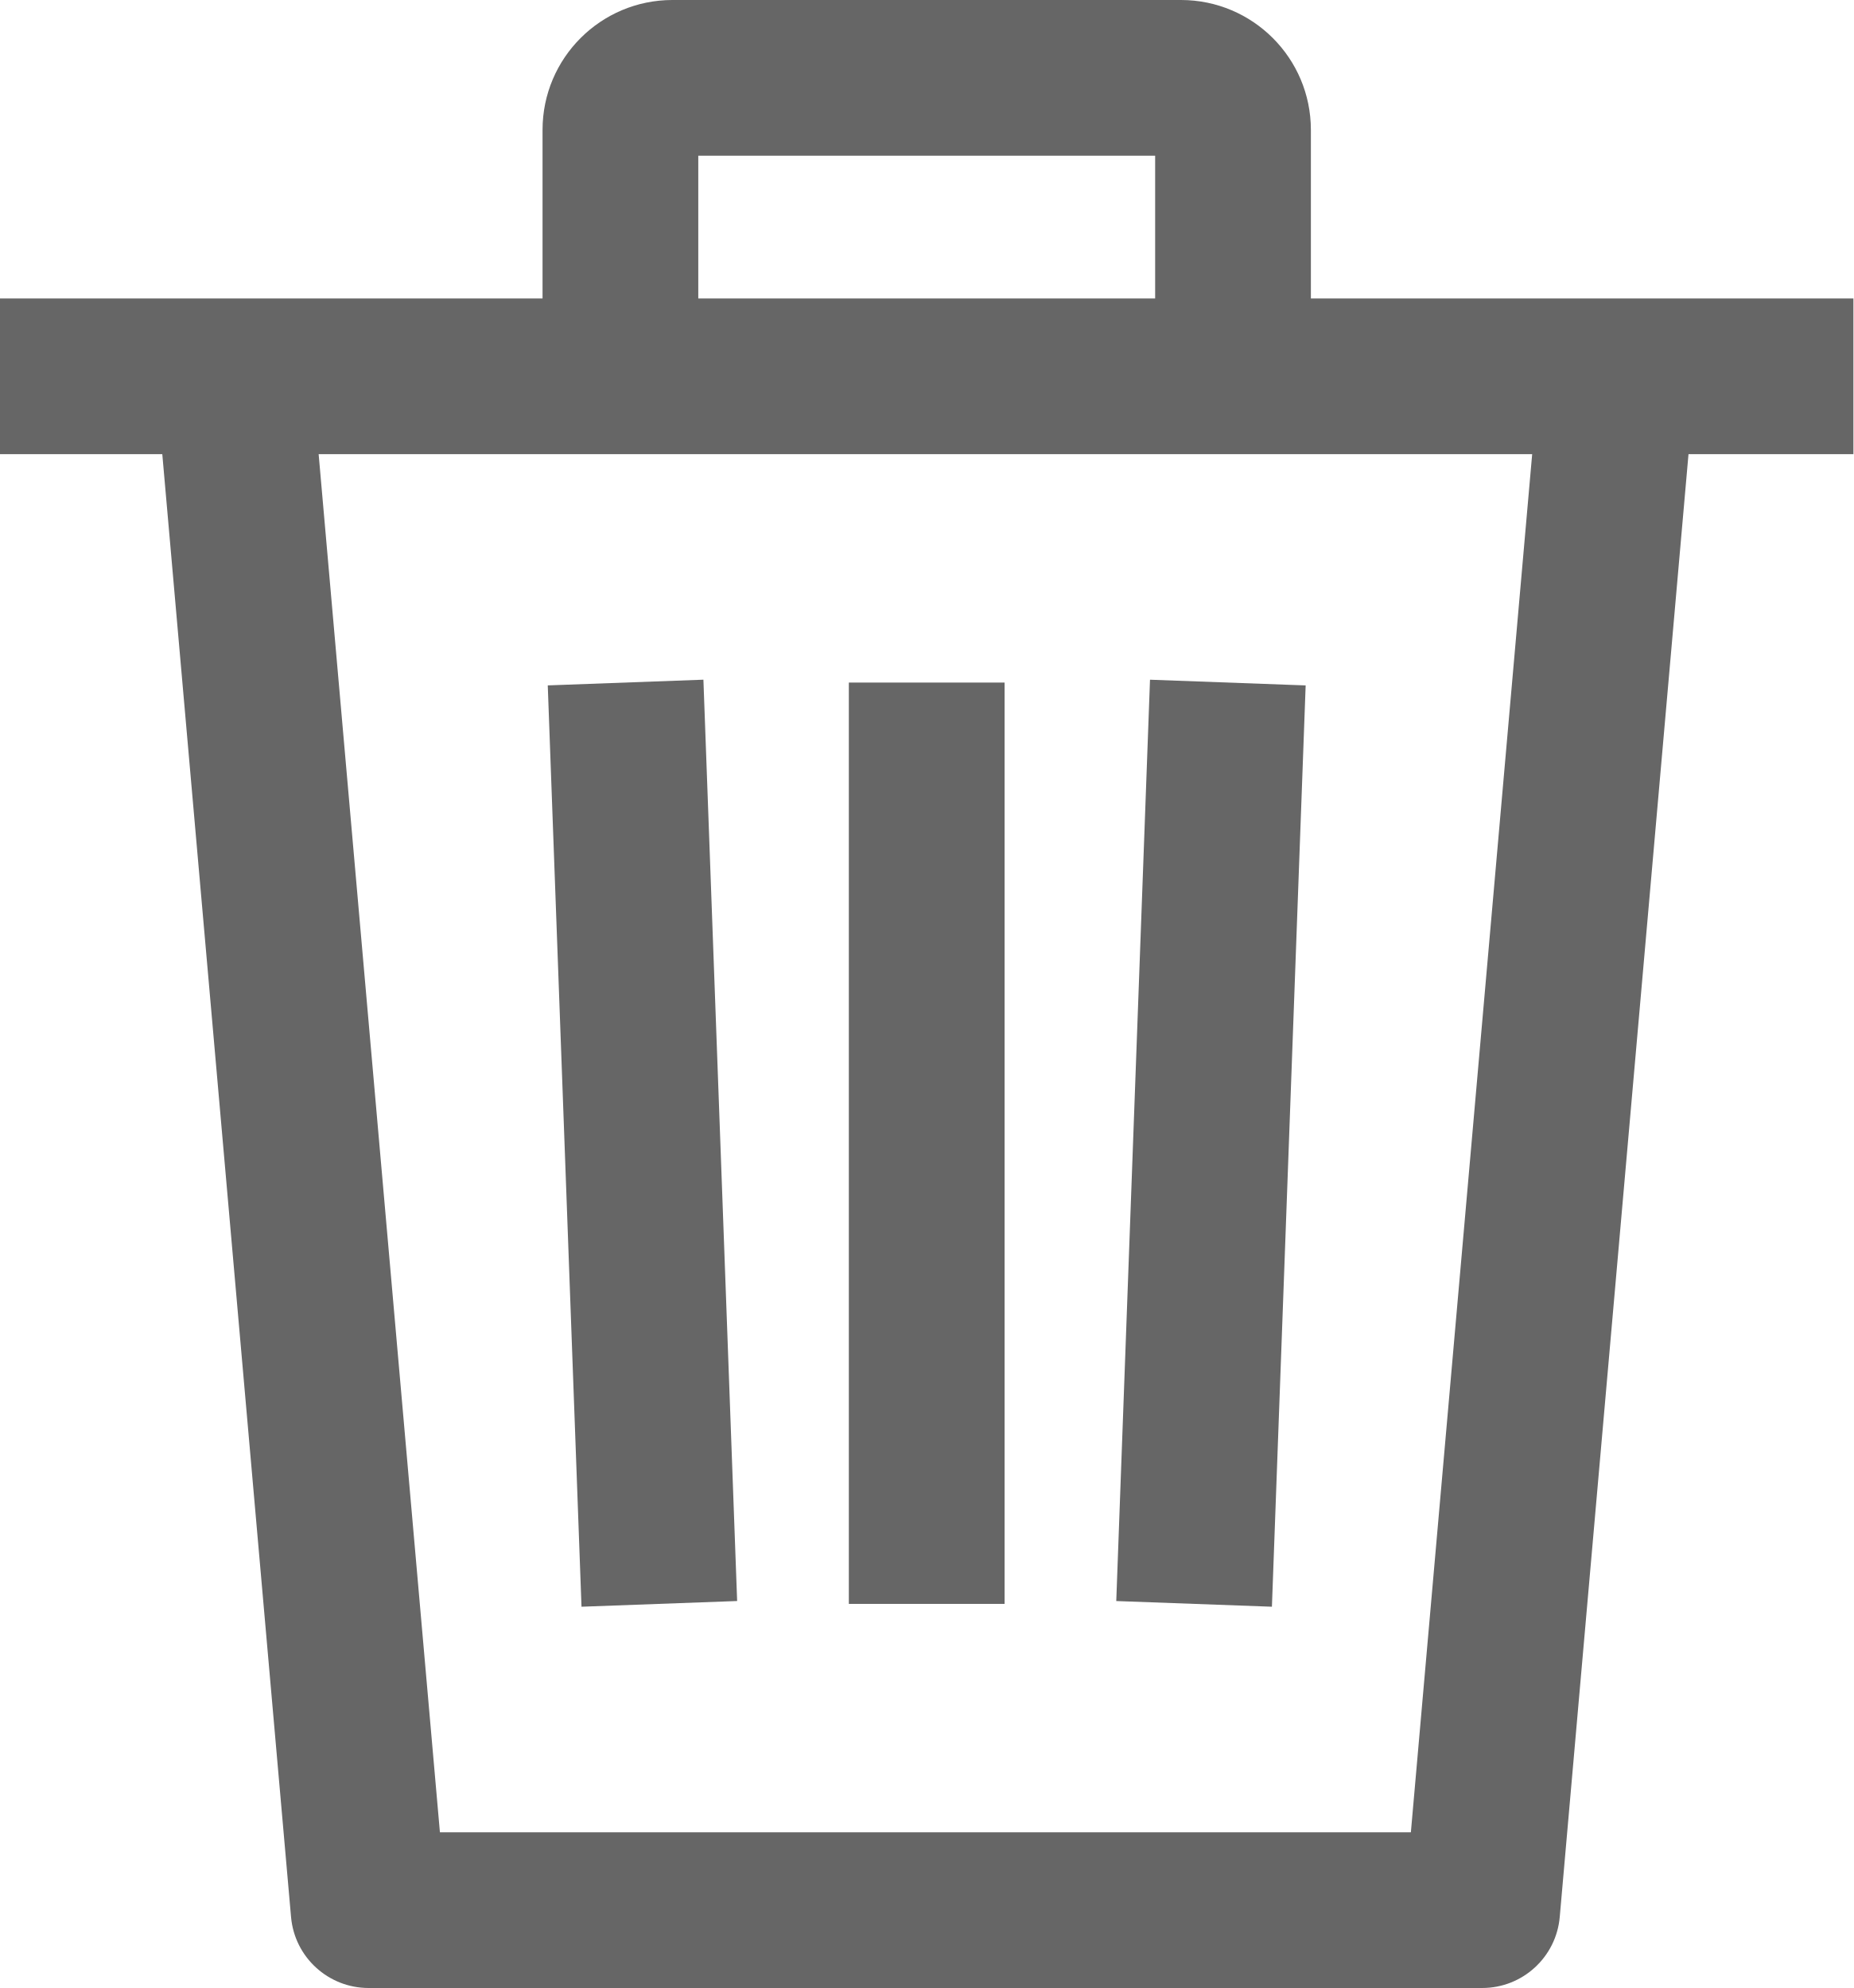
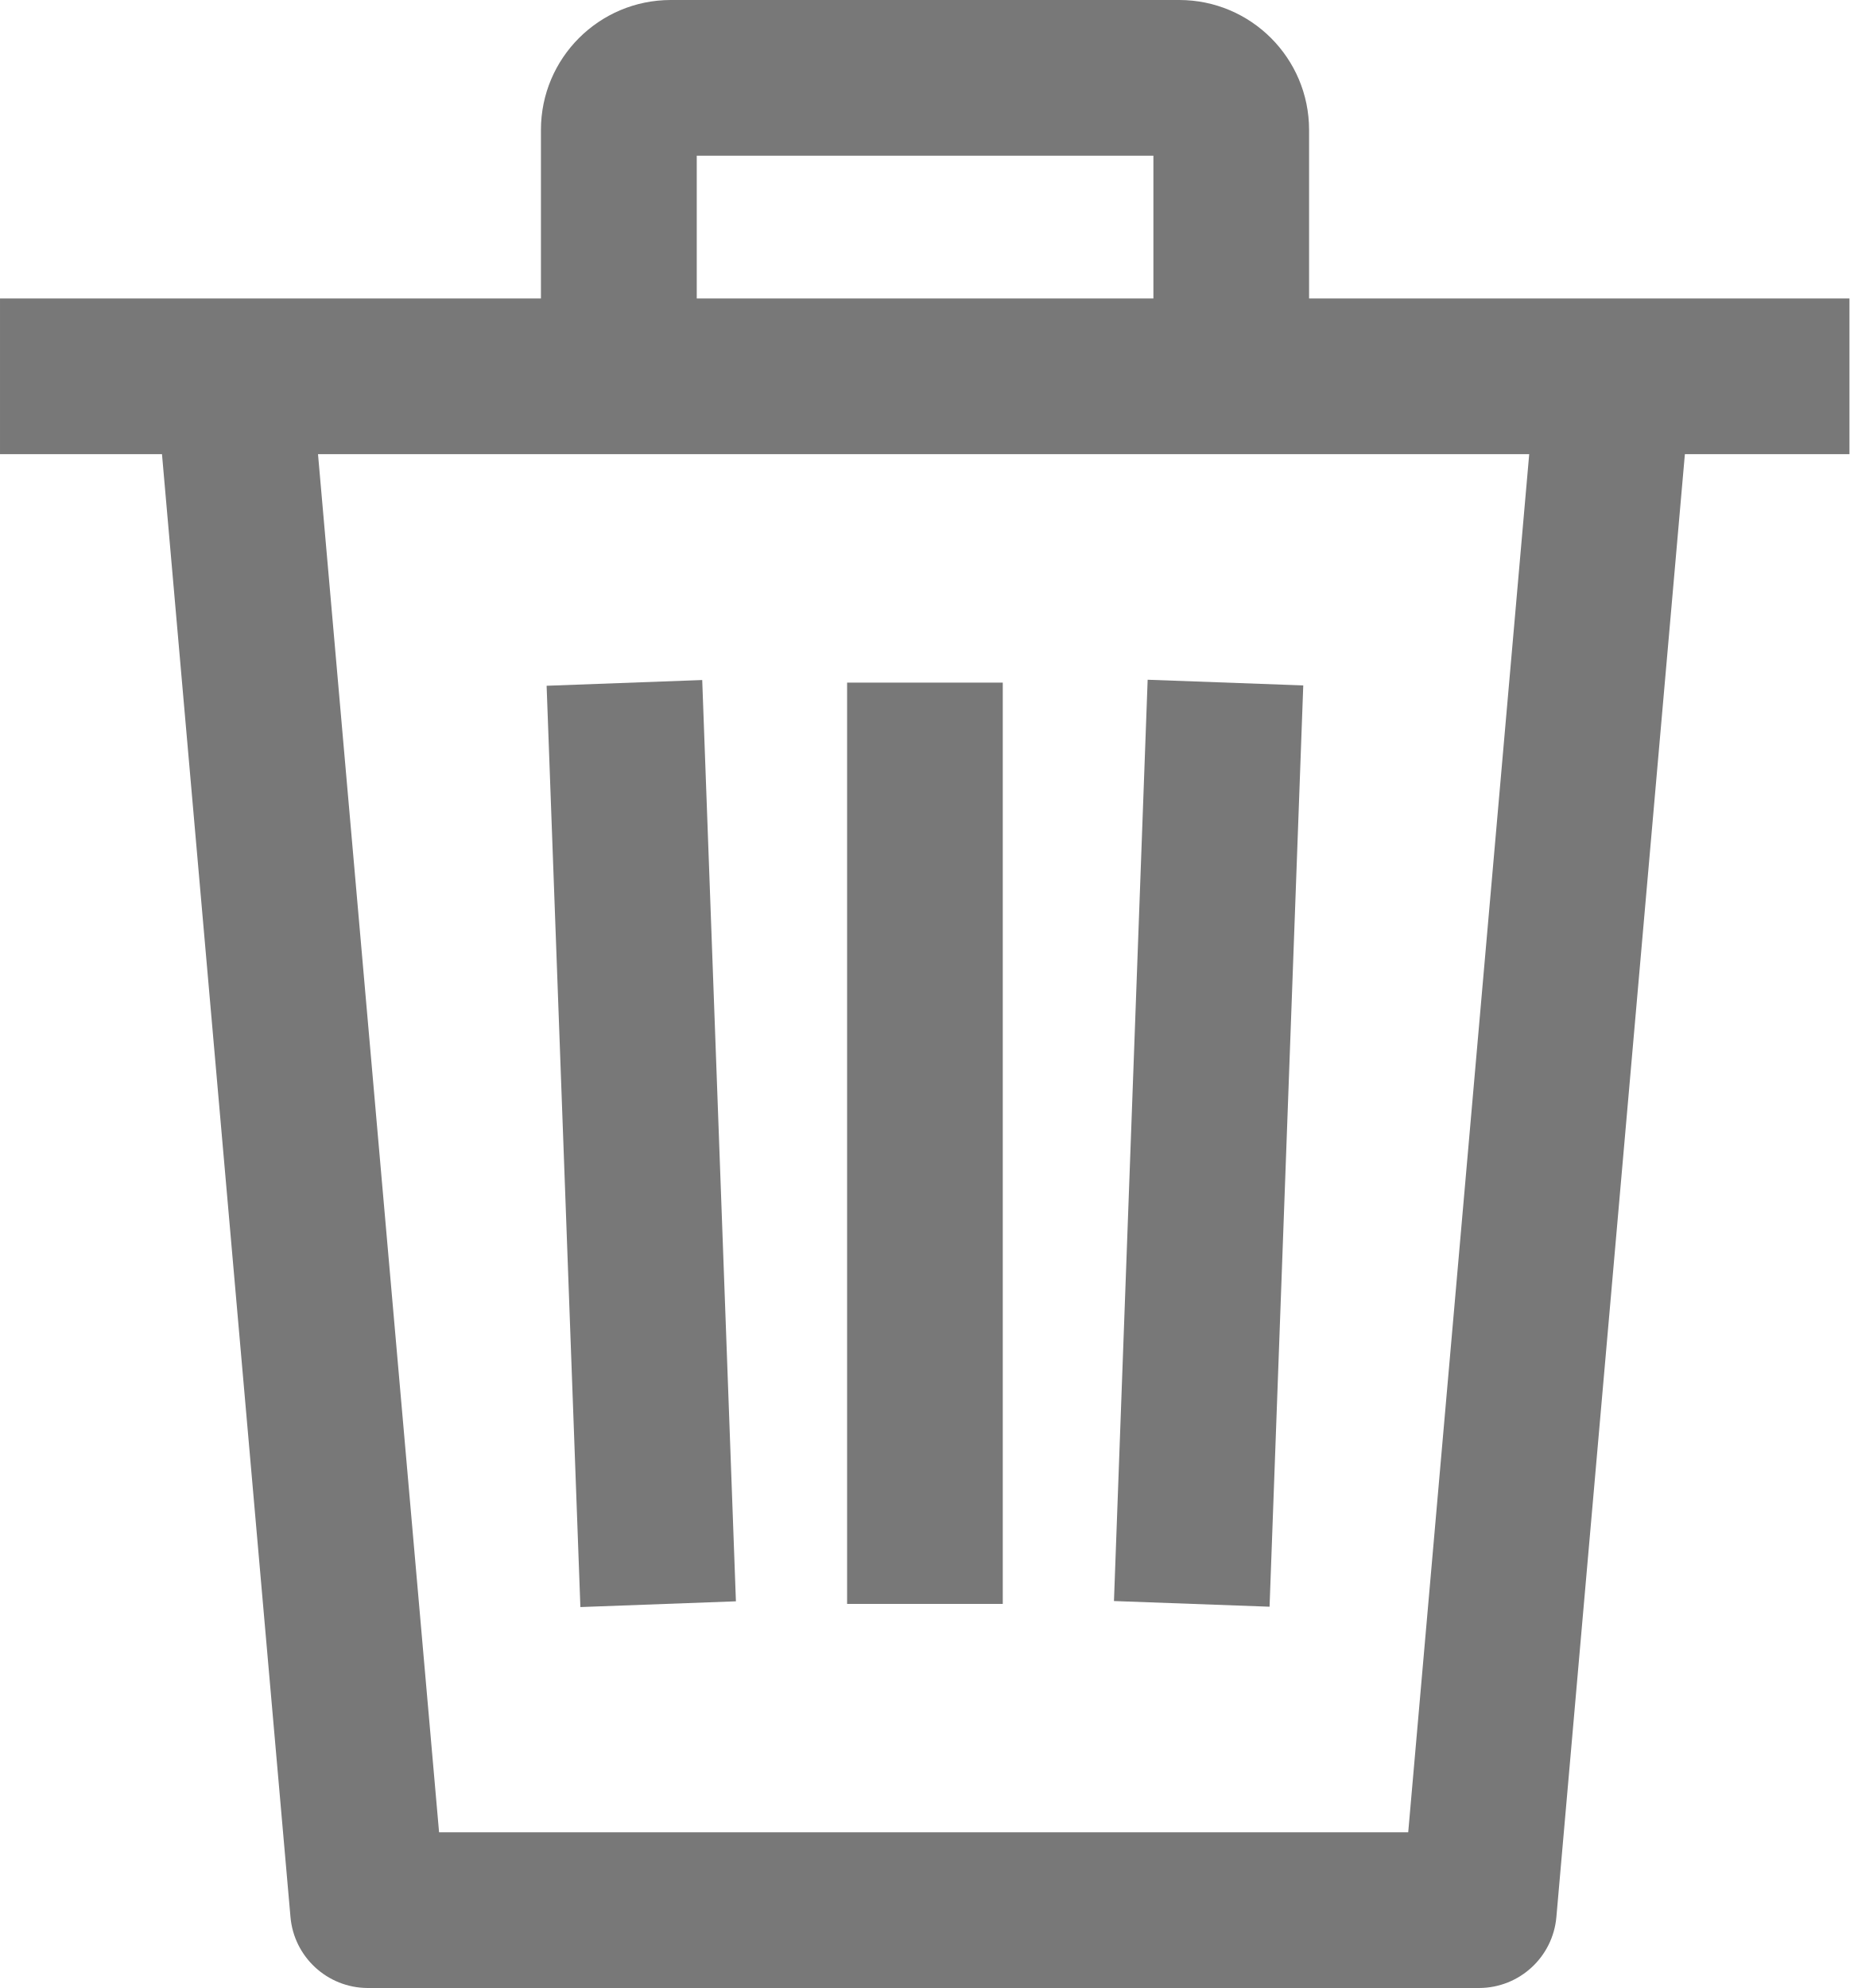
- <svg xmlns="http://www.w3.org/2000/svg" viewBox="0 0 477.242 512">
+ <svg xmlns="http://www.w3.org/2000/svg" viewBox="0 0 26.404 28.369">
  <defs>
-     <style>.a{fill:#666;}</style>
+     <style>.a{fill:#787878;}</style>
  </defs>
-   <g transform="translate(-6596 -200)">
-     <path class="a" d="M353.574,176.526l-40.078-1.47L304.807,412.34l40.078,1.464Z" transform="translate(6578.621 200)" />
-     <rect class="a" width="40.104" height="237.285" transform="translate(6814.569 375.791)" />
-     <path class="a" d="M207.186,412.334,198.5,175.049l-40.078,1.471,8.69,237.284Z" transform="translate(6578.621 200)" />
-     <path class="a" d="M17.379,76.867v40.1H59.168L92.32,493.706A20.048,20.048,0,0,0,112.292,512h286.74A20.047,20.047,0,0,0,419,493.7l33.153-376.728h42.464v-40.1ZM380.665,471.9H130.654L99.426,116.971H411.9Z" transform="translate(6578.621 200)" />
-     <path class="a" d="M321.5,0H190.5a33.458,33.458,0,0,0-33.42,33.42v63.5h40.1V40.1H314.82V96.919h40.1V33.42A33.458,33.458,0,0,0,321.5,0Z" transform="translate(6578.621 200)" />
+   <g transform="translate(-875.798 -223.315)">
+     <path class="a" d="M307.509,175.137l-2.221-.081-.481,13.147,2.221.081Z" transform="translate(586.891 57.959)" />
+     <rect class="a" width="2.222" height="13.147" transform="translate(887.889 233.056)" />
+     <path class="a" d="M161.121,188.2l-.481-13.147-2.221.082.482,13.147Z" transform="translate(725.181 57.966)" />
+     <path class="a" d="M17.379,76.867v2.222h2.312l1.834,20.874a1.11,1.11,0,0,0,1.1,1.014H38.494a1.11,1.11,0,0,0,1.1-1.014l1.834-20.874h2.349V76.867Zm20.1,21.888H23.646L21.918,79.089H39.206Z" transform="translate(858.419 150.707)" />
+     <path class="a" d="M166.187,0h-7.259a1.854,1.854,0,0,0-1.852,1.852V5.37H159.3V2.222h6.518V5.37h2.222V1.852A1.854,1.854,0,0,0,166.187,0Z" transform="translate(726.443 223.315)" />
  </g>
</svg>
